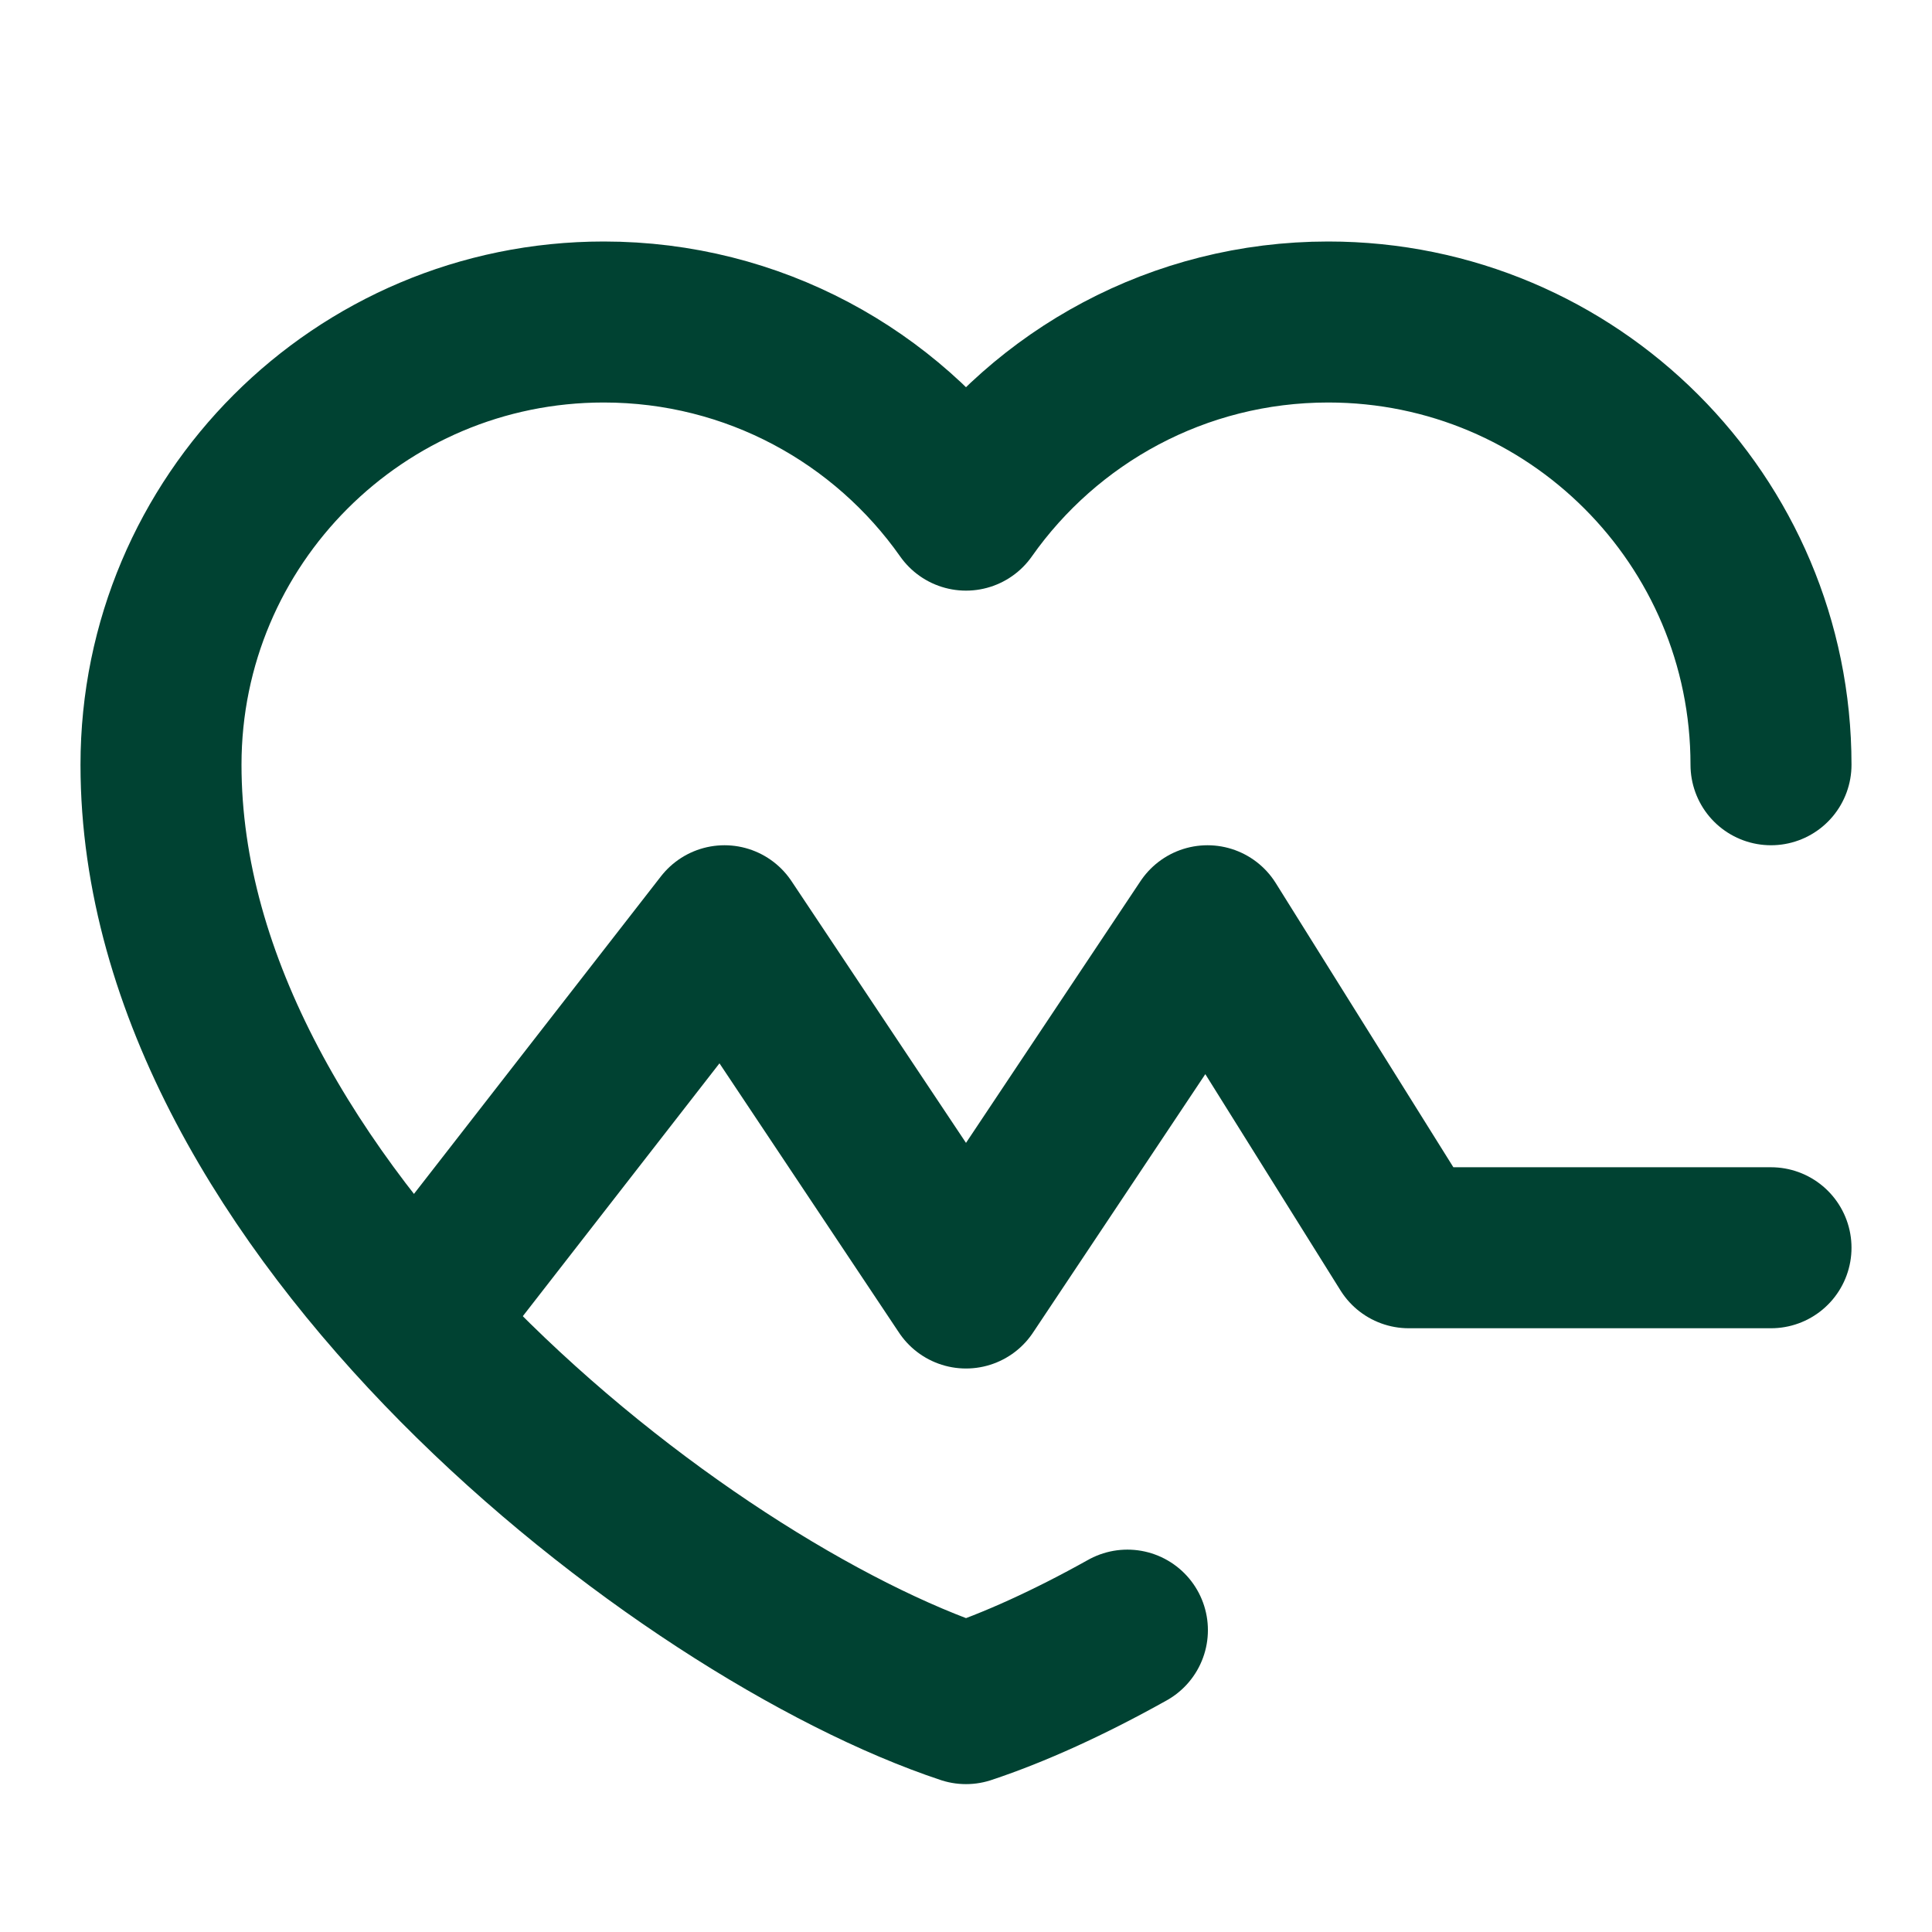
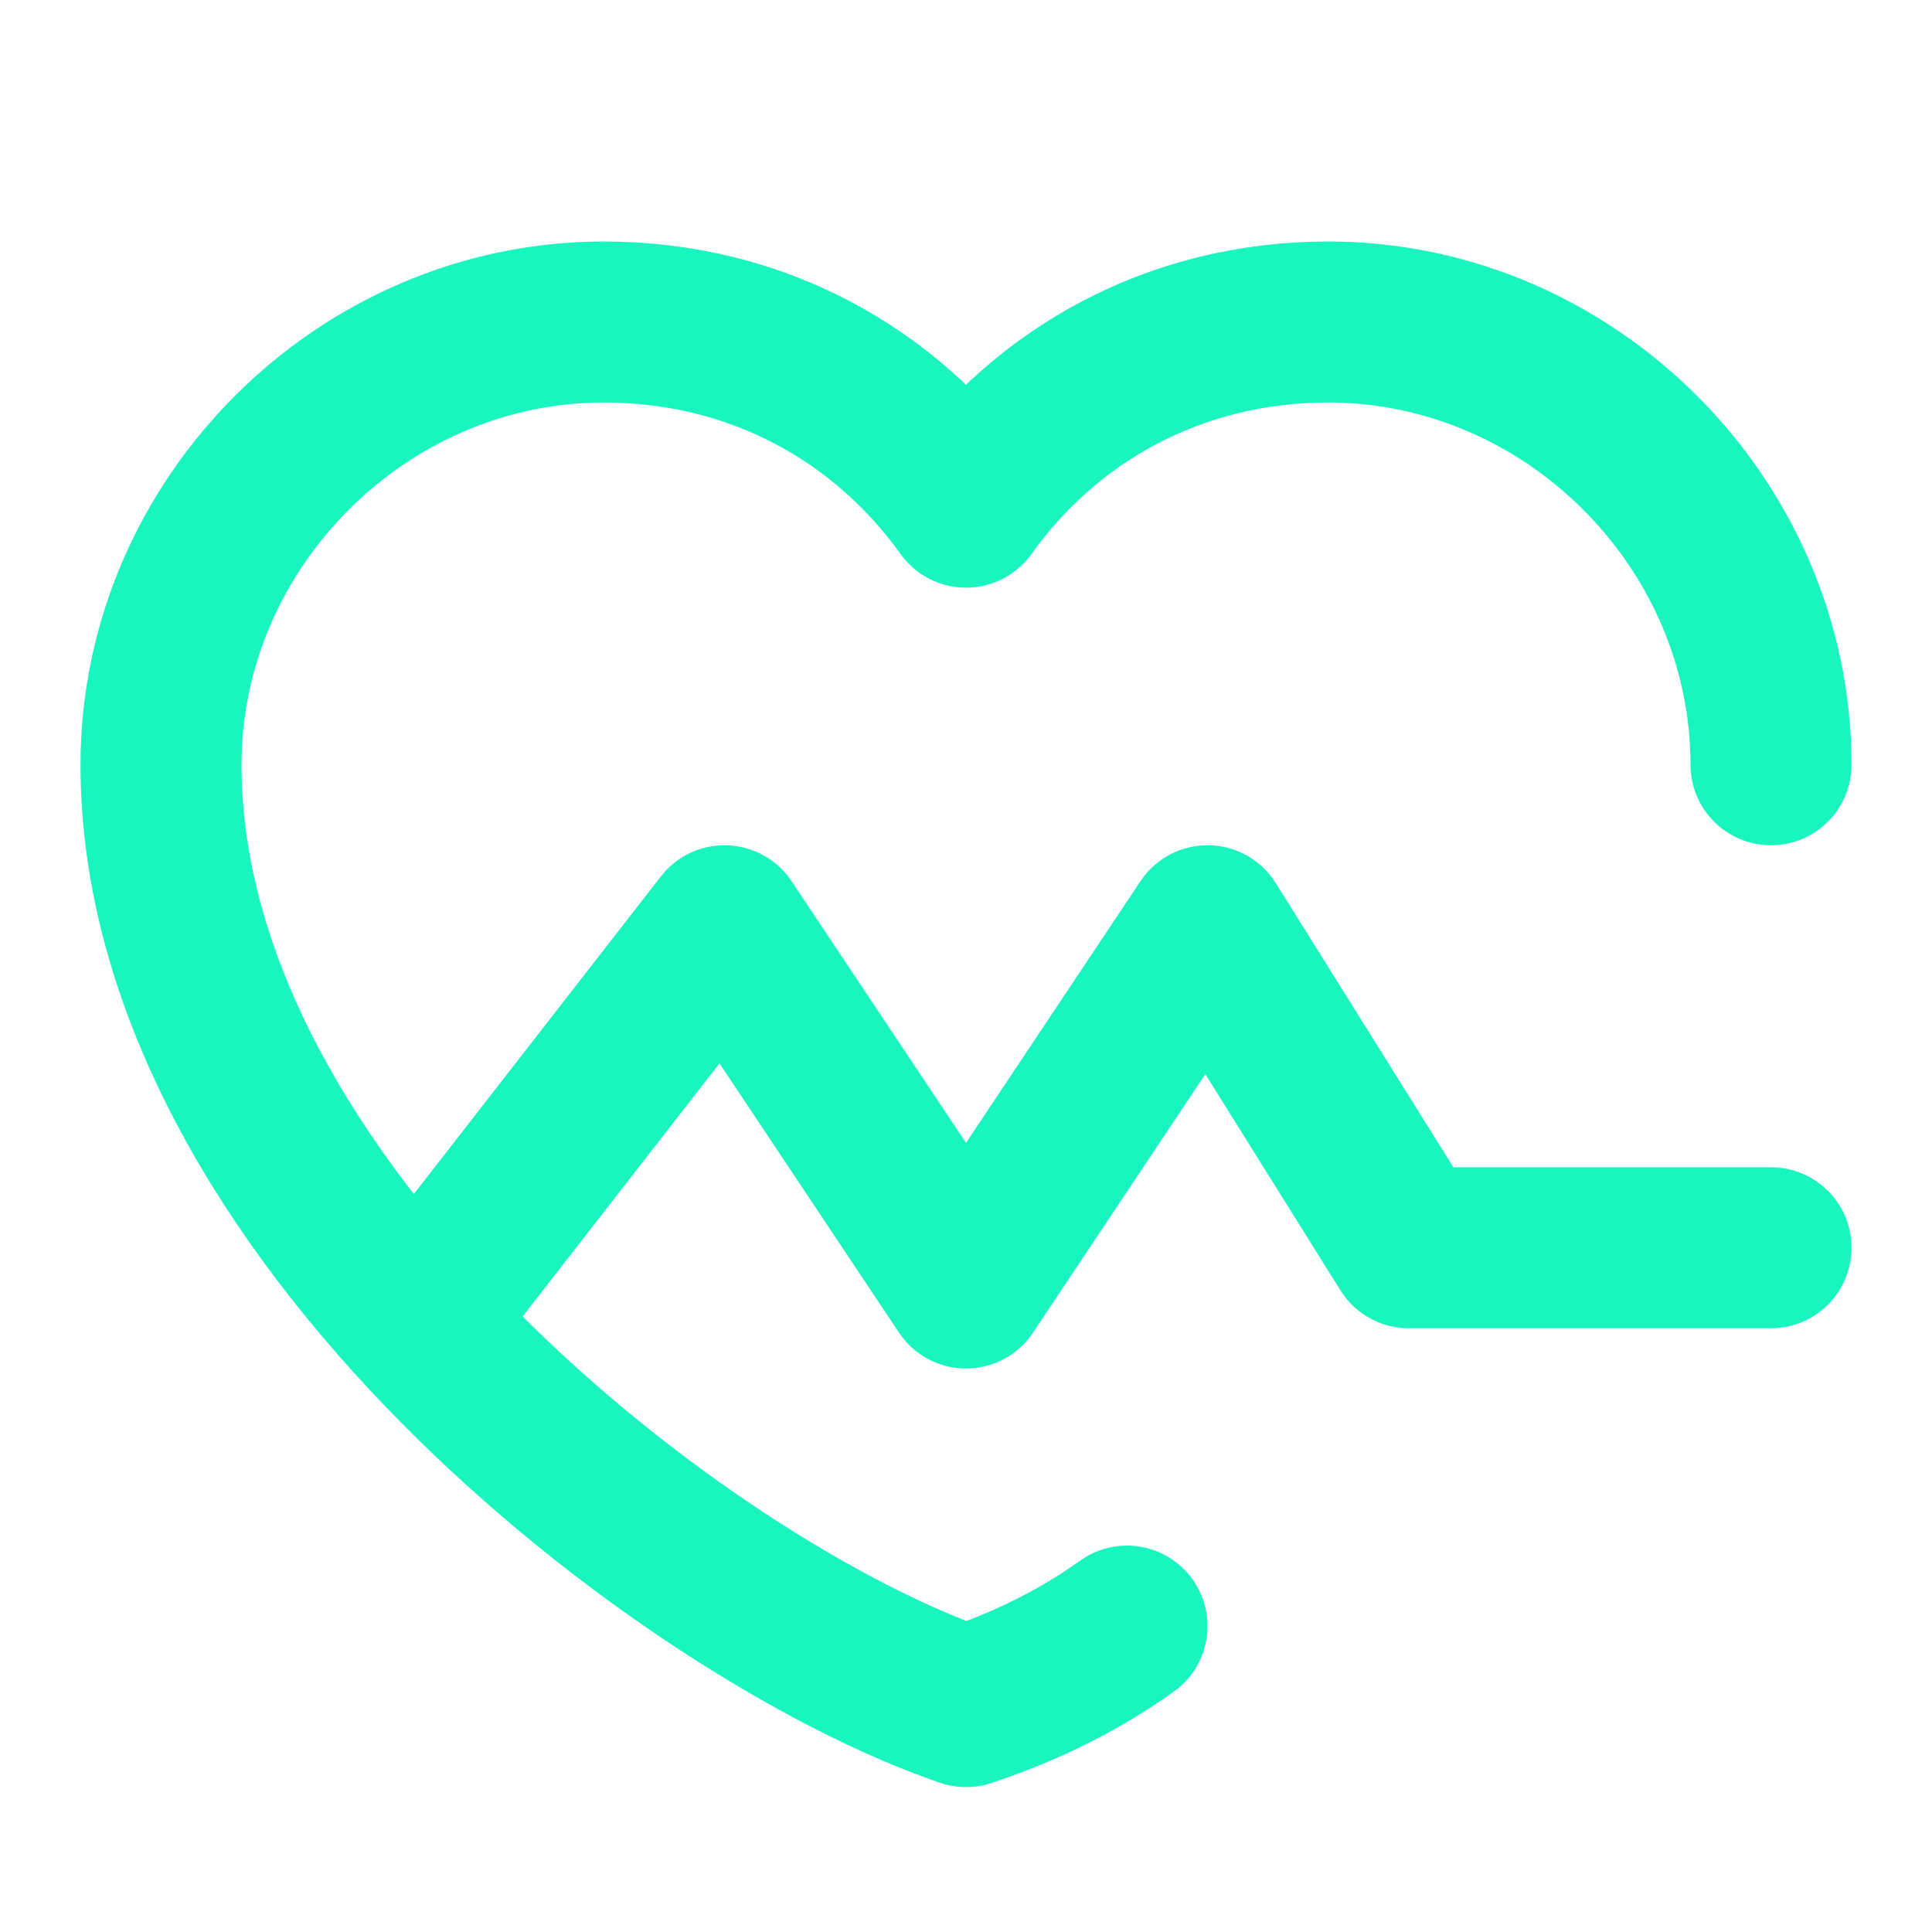
<svg xmlns="http://www.w3.org/2000/svg" width="24" height="24" viewBox="0 0 24 24" fill="none">
-   <path d="M5.5 16L9 11.5L12 16L15 11.5L17.5 15.5H22" stroke="#004232" stroke-width="2" stroke-miterlimit="2" stroke-linecap="round" stroke-linejoin="round" />
-   <path d="M22 9.5C22 6.462 19.538 4 16.5 4C14.64 4 12.995 4.923 12 6.337C11.005 4.923 9.36 4 7.5 4C4.462 4 2 6.462 2 9.5C2 15 8.5 20 12 21.163C12.597 20.965 13.281 20.655 14.005 20.25" stroke="#004232" stroke-width="2" stroke-linecap="round" stroke-linejoin="round" />
+   <path d="M 5.5 16 L 9 11.5 L 12 16 L 15 11.5 L 17.5 15.5 H 22" stroke="#19F5BF" stroke-width="2" stroke-miterlimit="2" stroke-linecap="round" stroke-linejoin="round" />
+   <path d="M 22 9.5 C 22 6.5 19.5 4 16.5 4 C 14.6 4 13 4.9 12 6.3 C 11 4.9 9.4 4 7.5 4 C 4.5 4 2 6.5 2 9.5 C 2 15 8.5 20 12 21.2 C 12.6 21 13.3 20.7 14 20.2" stroke="#19F5BF" stroke-width="2" stroke-linecap="round" stroke-linejoin="round" />
</svg>
